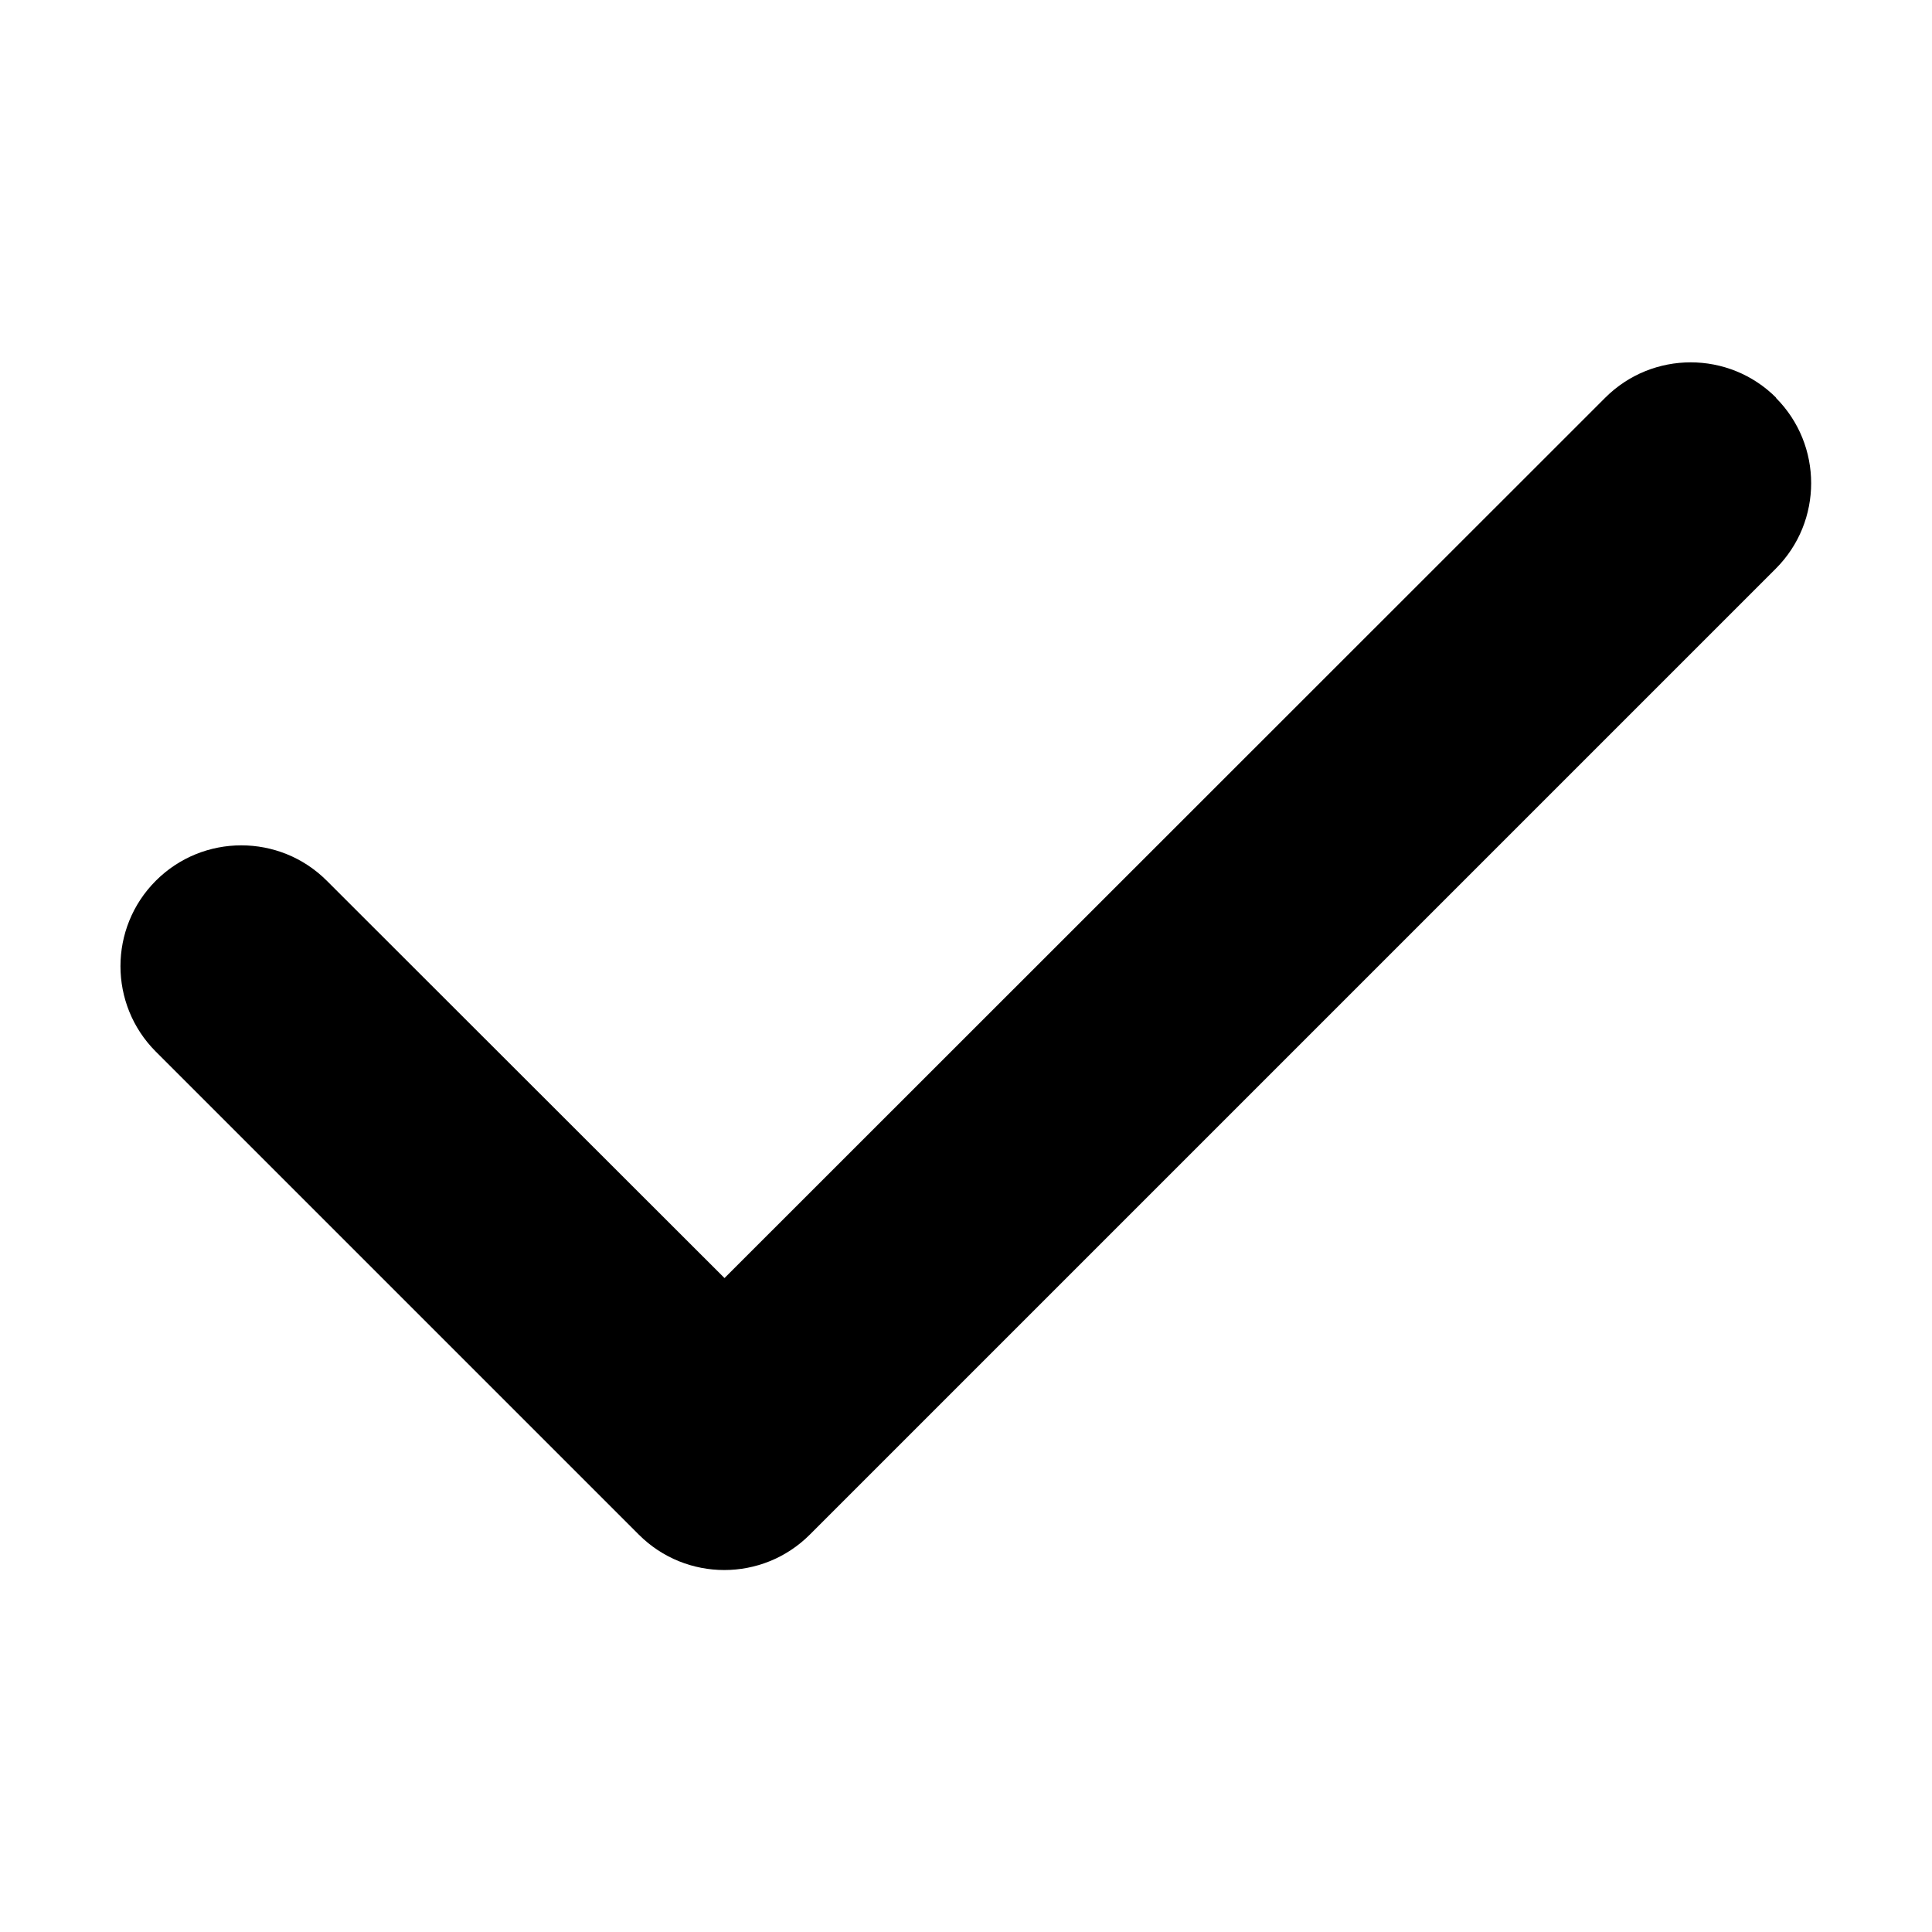
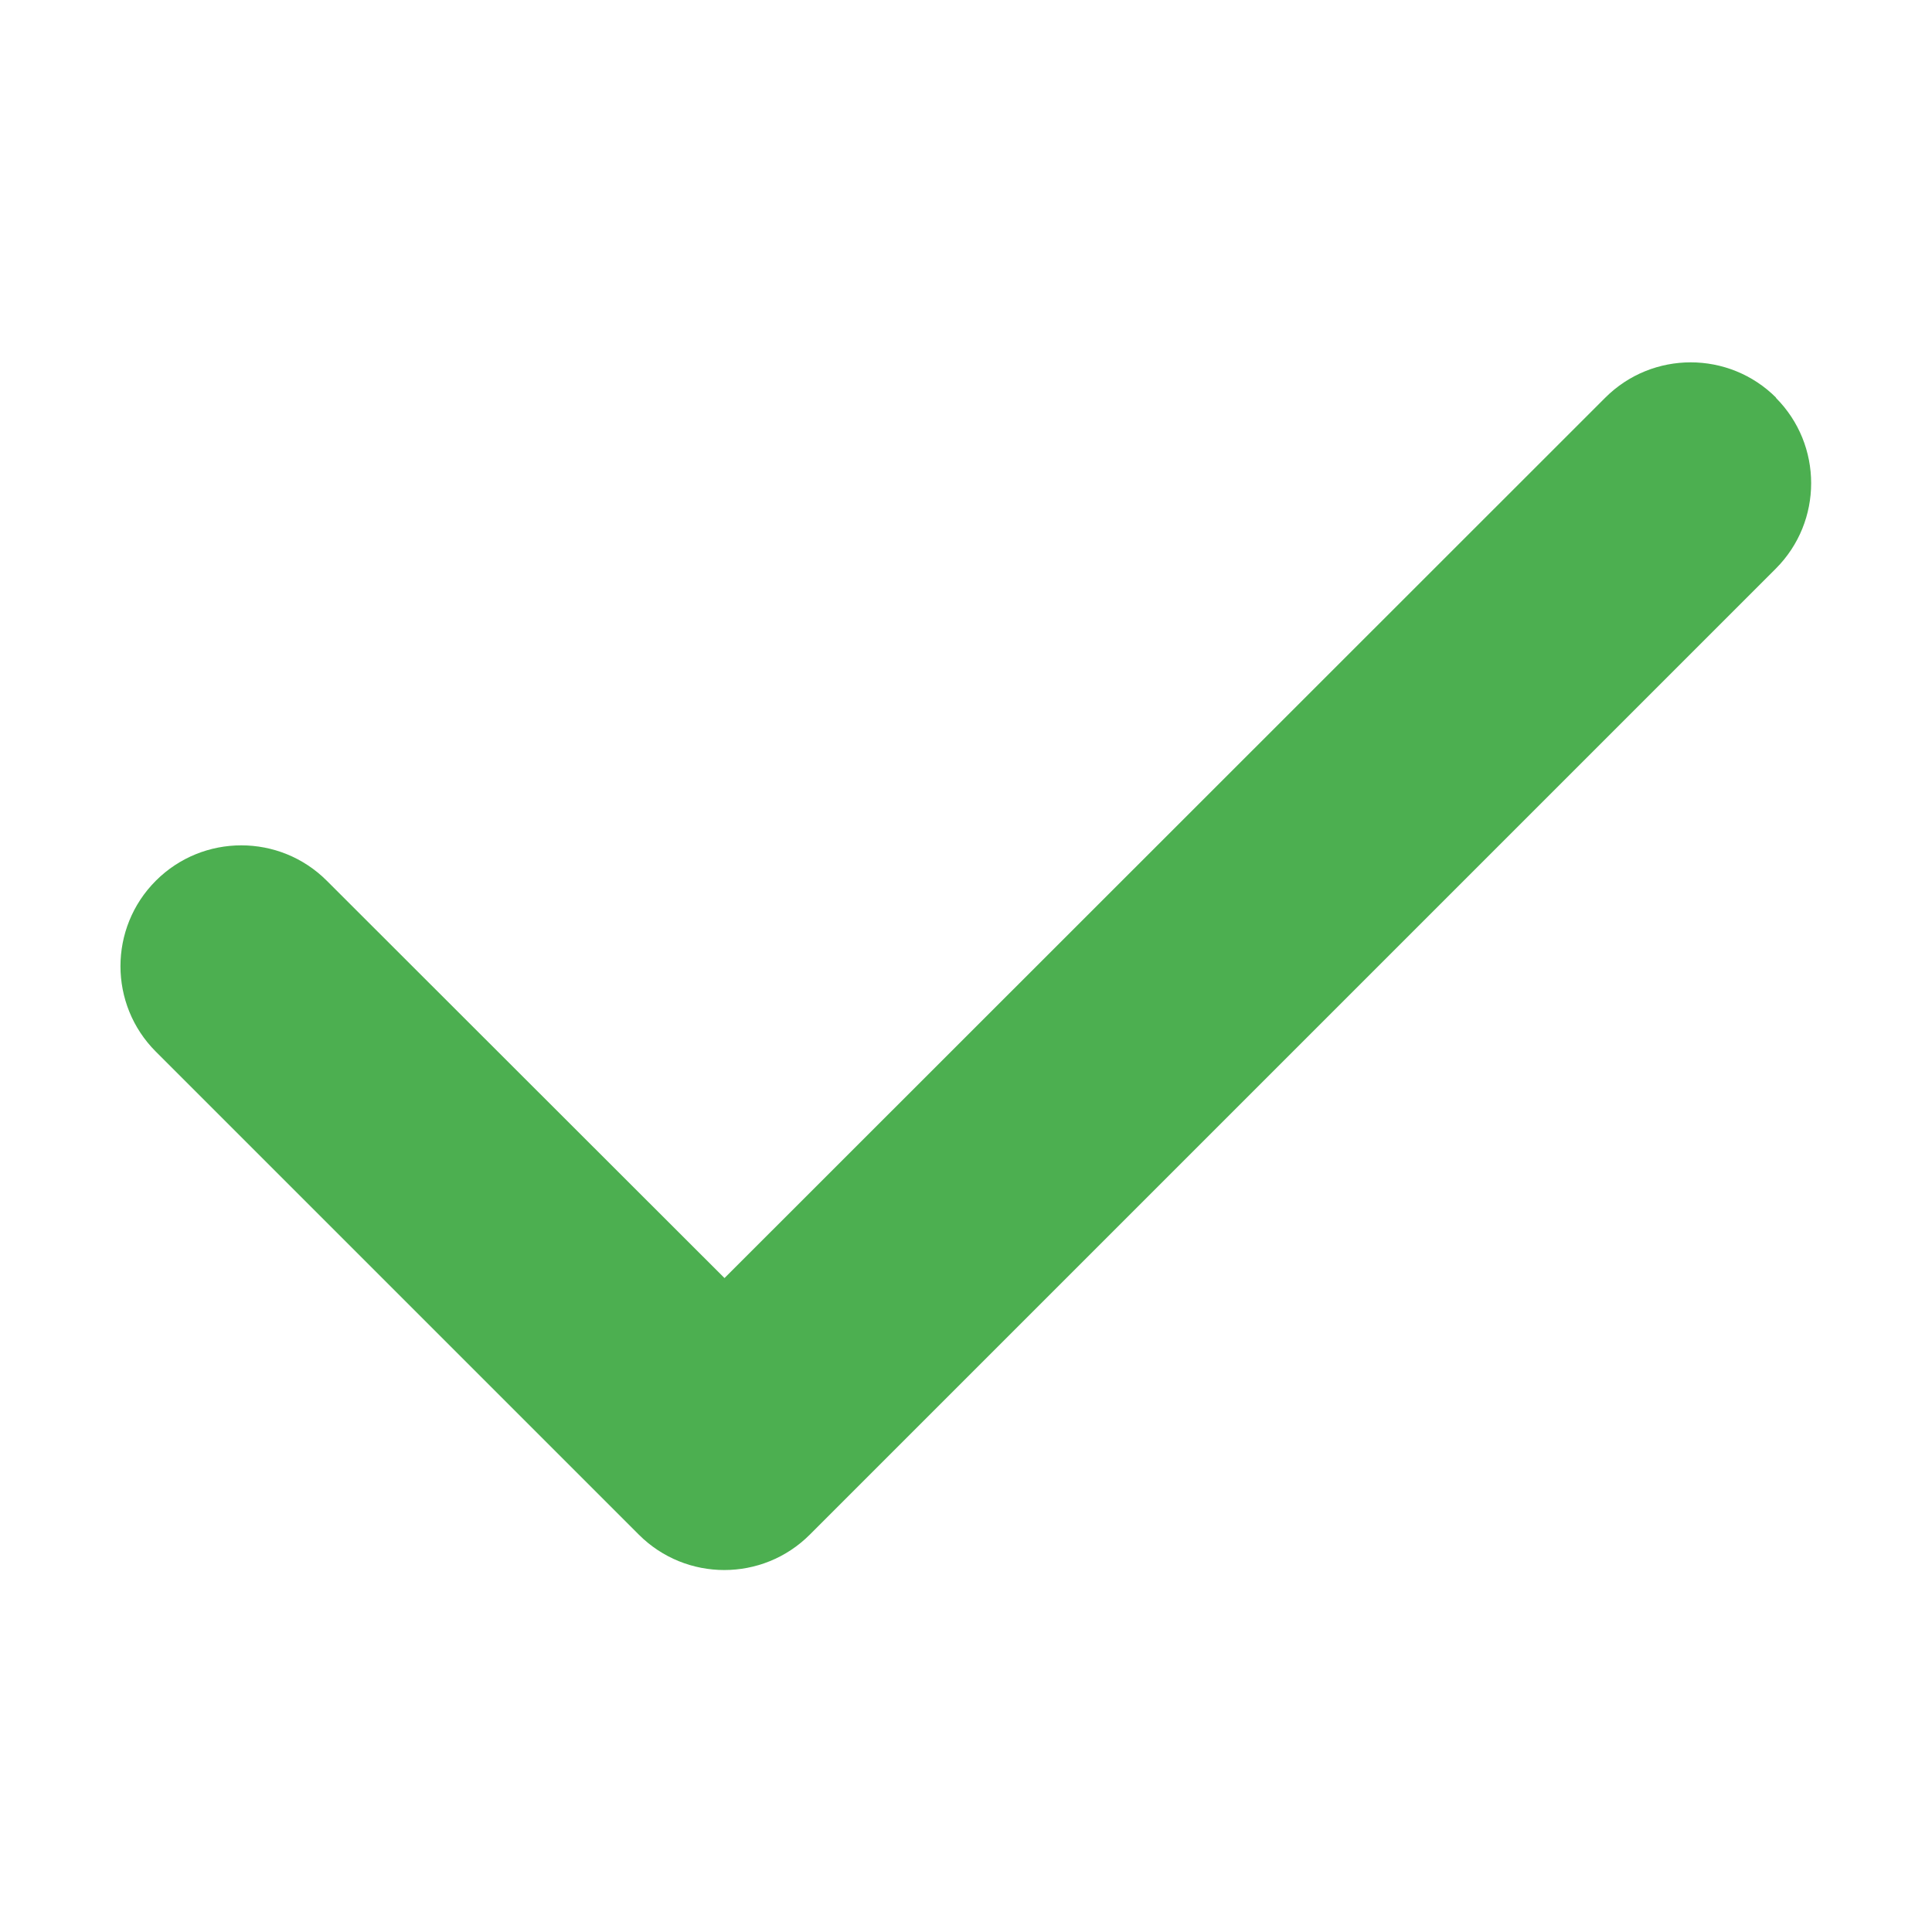
- <svg xmlns="http://www.w3.org/2000/svg" viewBox="0 0 512 512" width="64px" height="64px">
+ <svg xmlns="http://www.w3.org/2000/svg" viewBox="0 0 512 512" width="64px" height="64px" fill="#4caf50">
  <path d="M470.6 105.4c12.5 12.5 12.5 32.8 0 45.3l-256 256c-12.5 12.5-32.8 12.5-45.3 0l-128-128c-12.5-12.5-12.5-32.8 0-45.3s32.8-12.5 45.3 0L192 338.7 425.4 105.4c12.5-12.5 32.8-12.5 45.3 0z" />
</svg>
